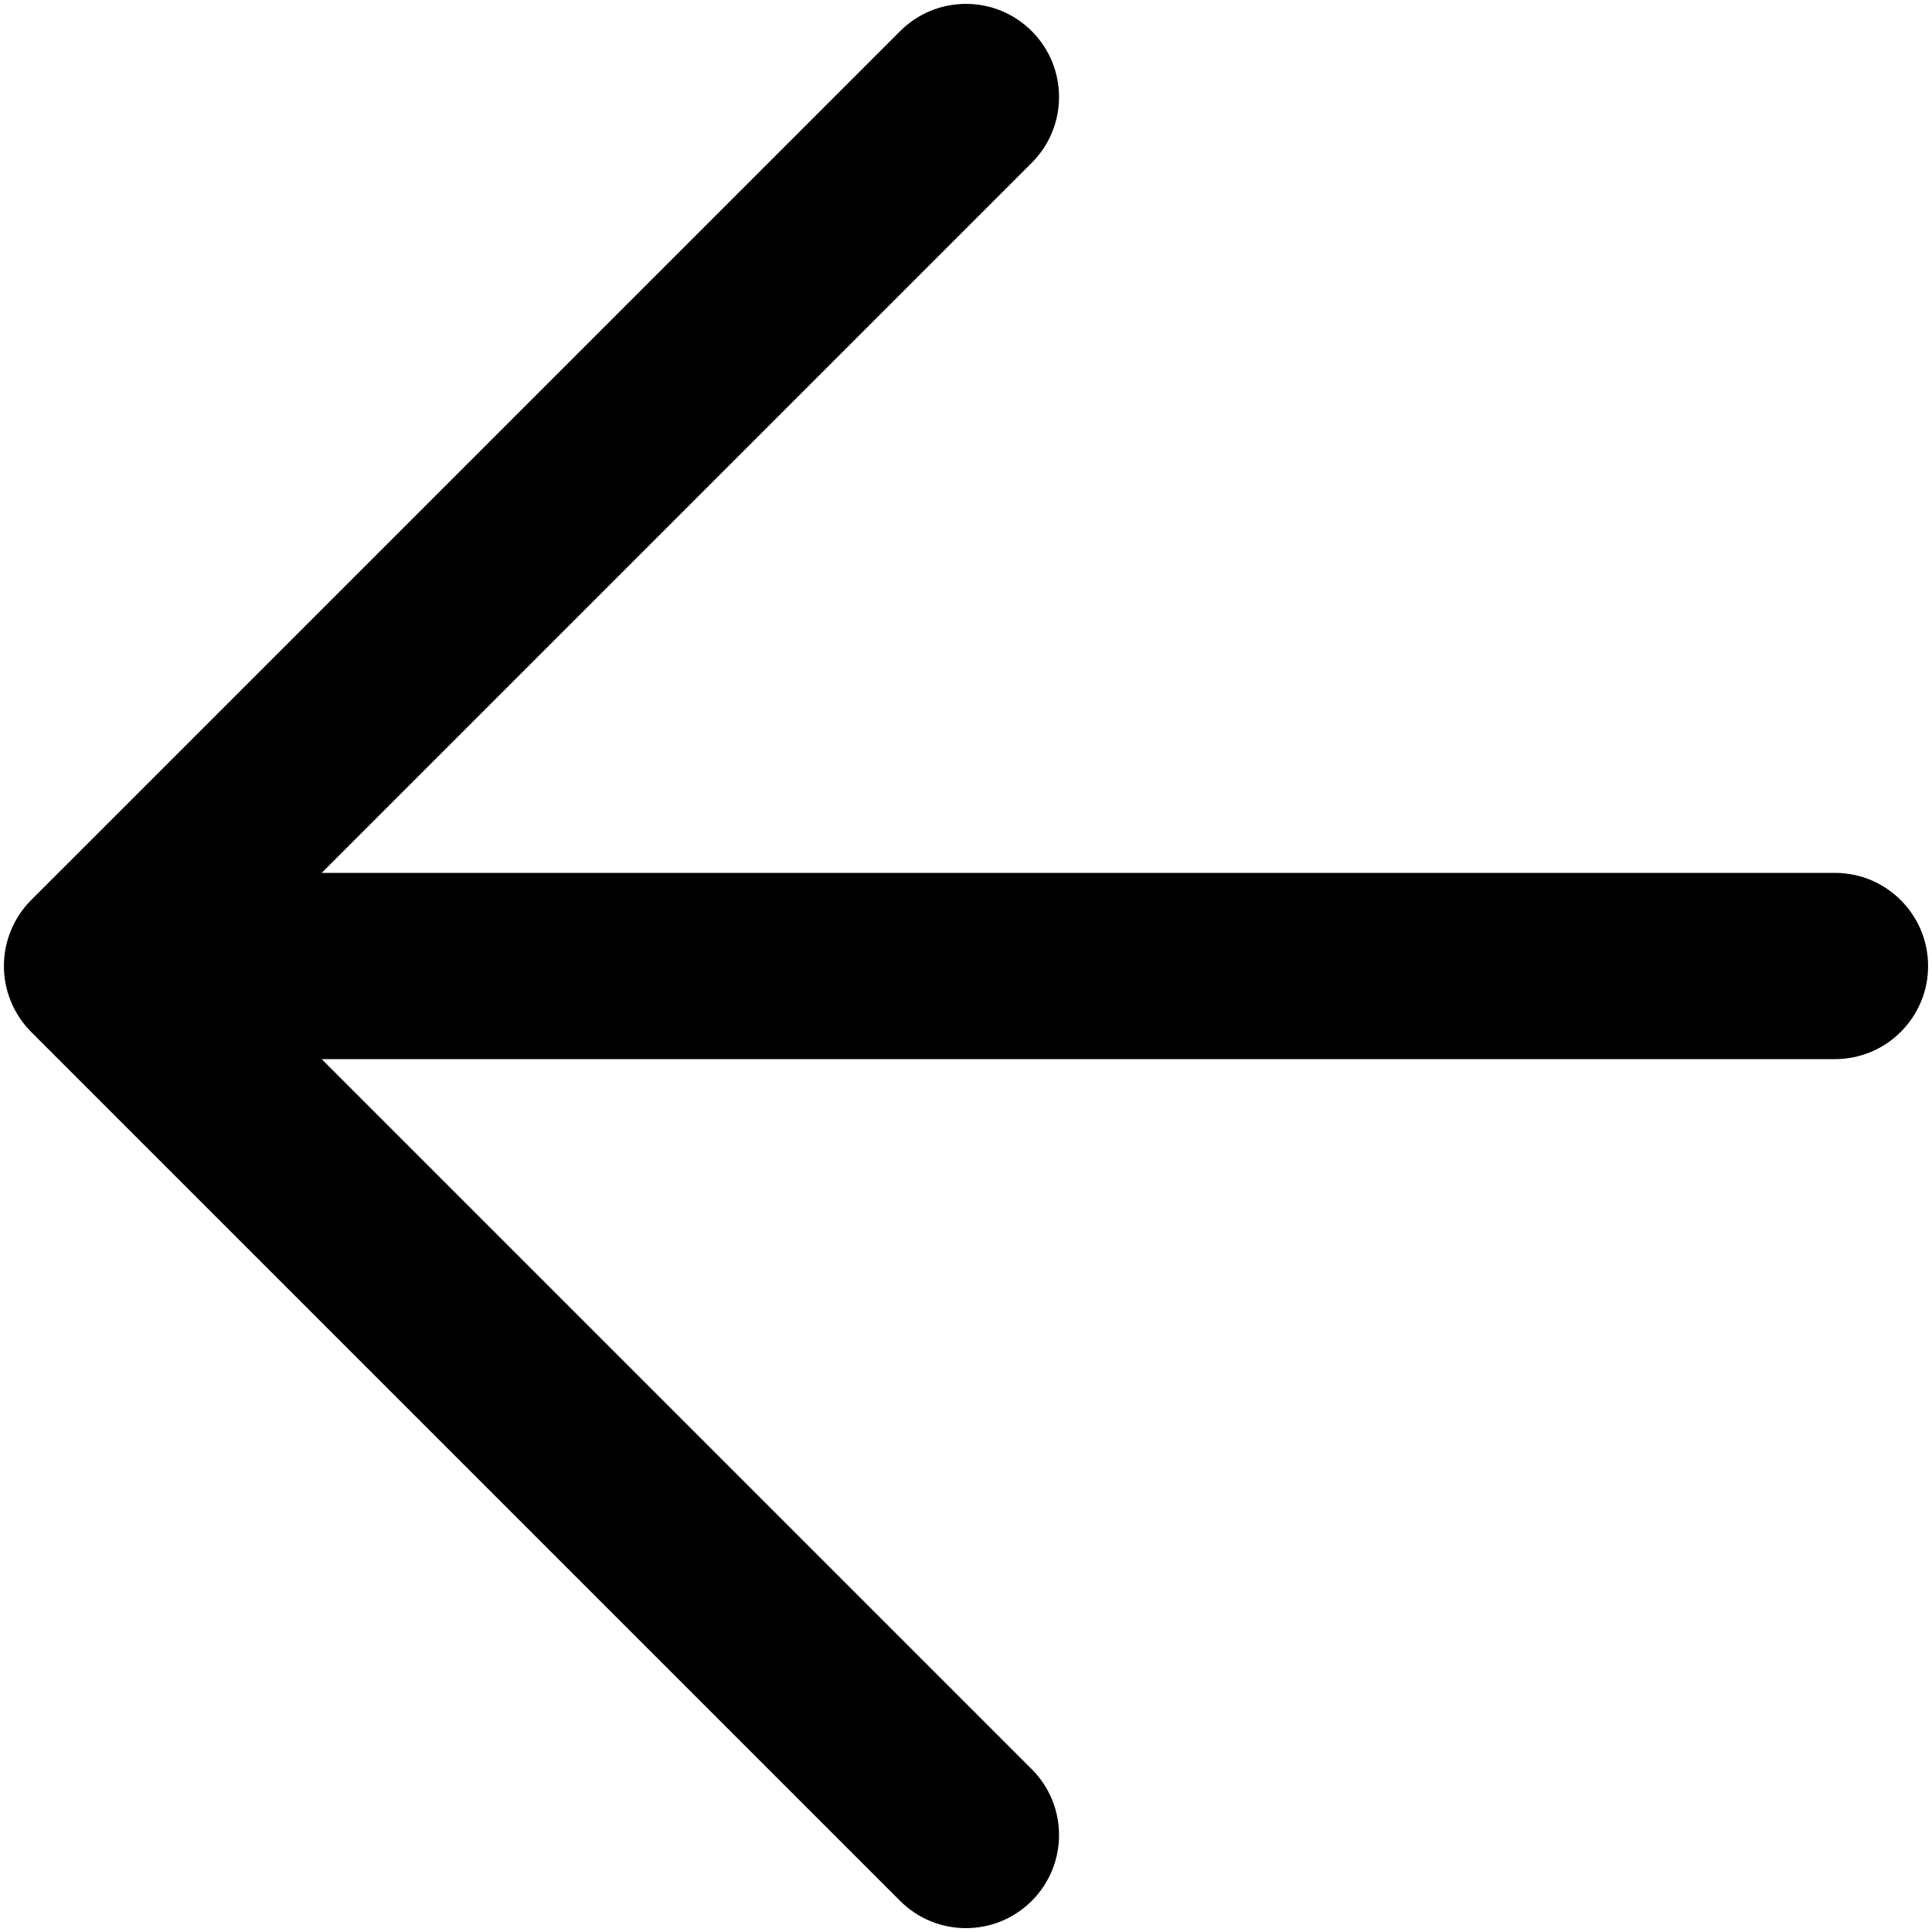
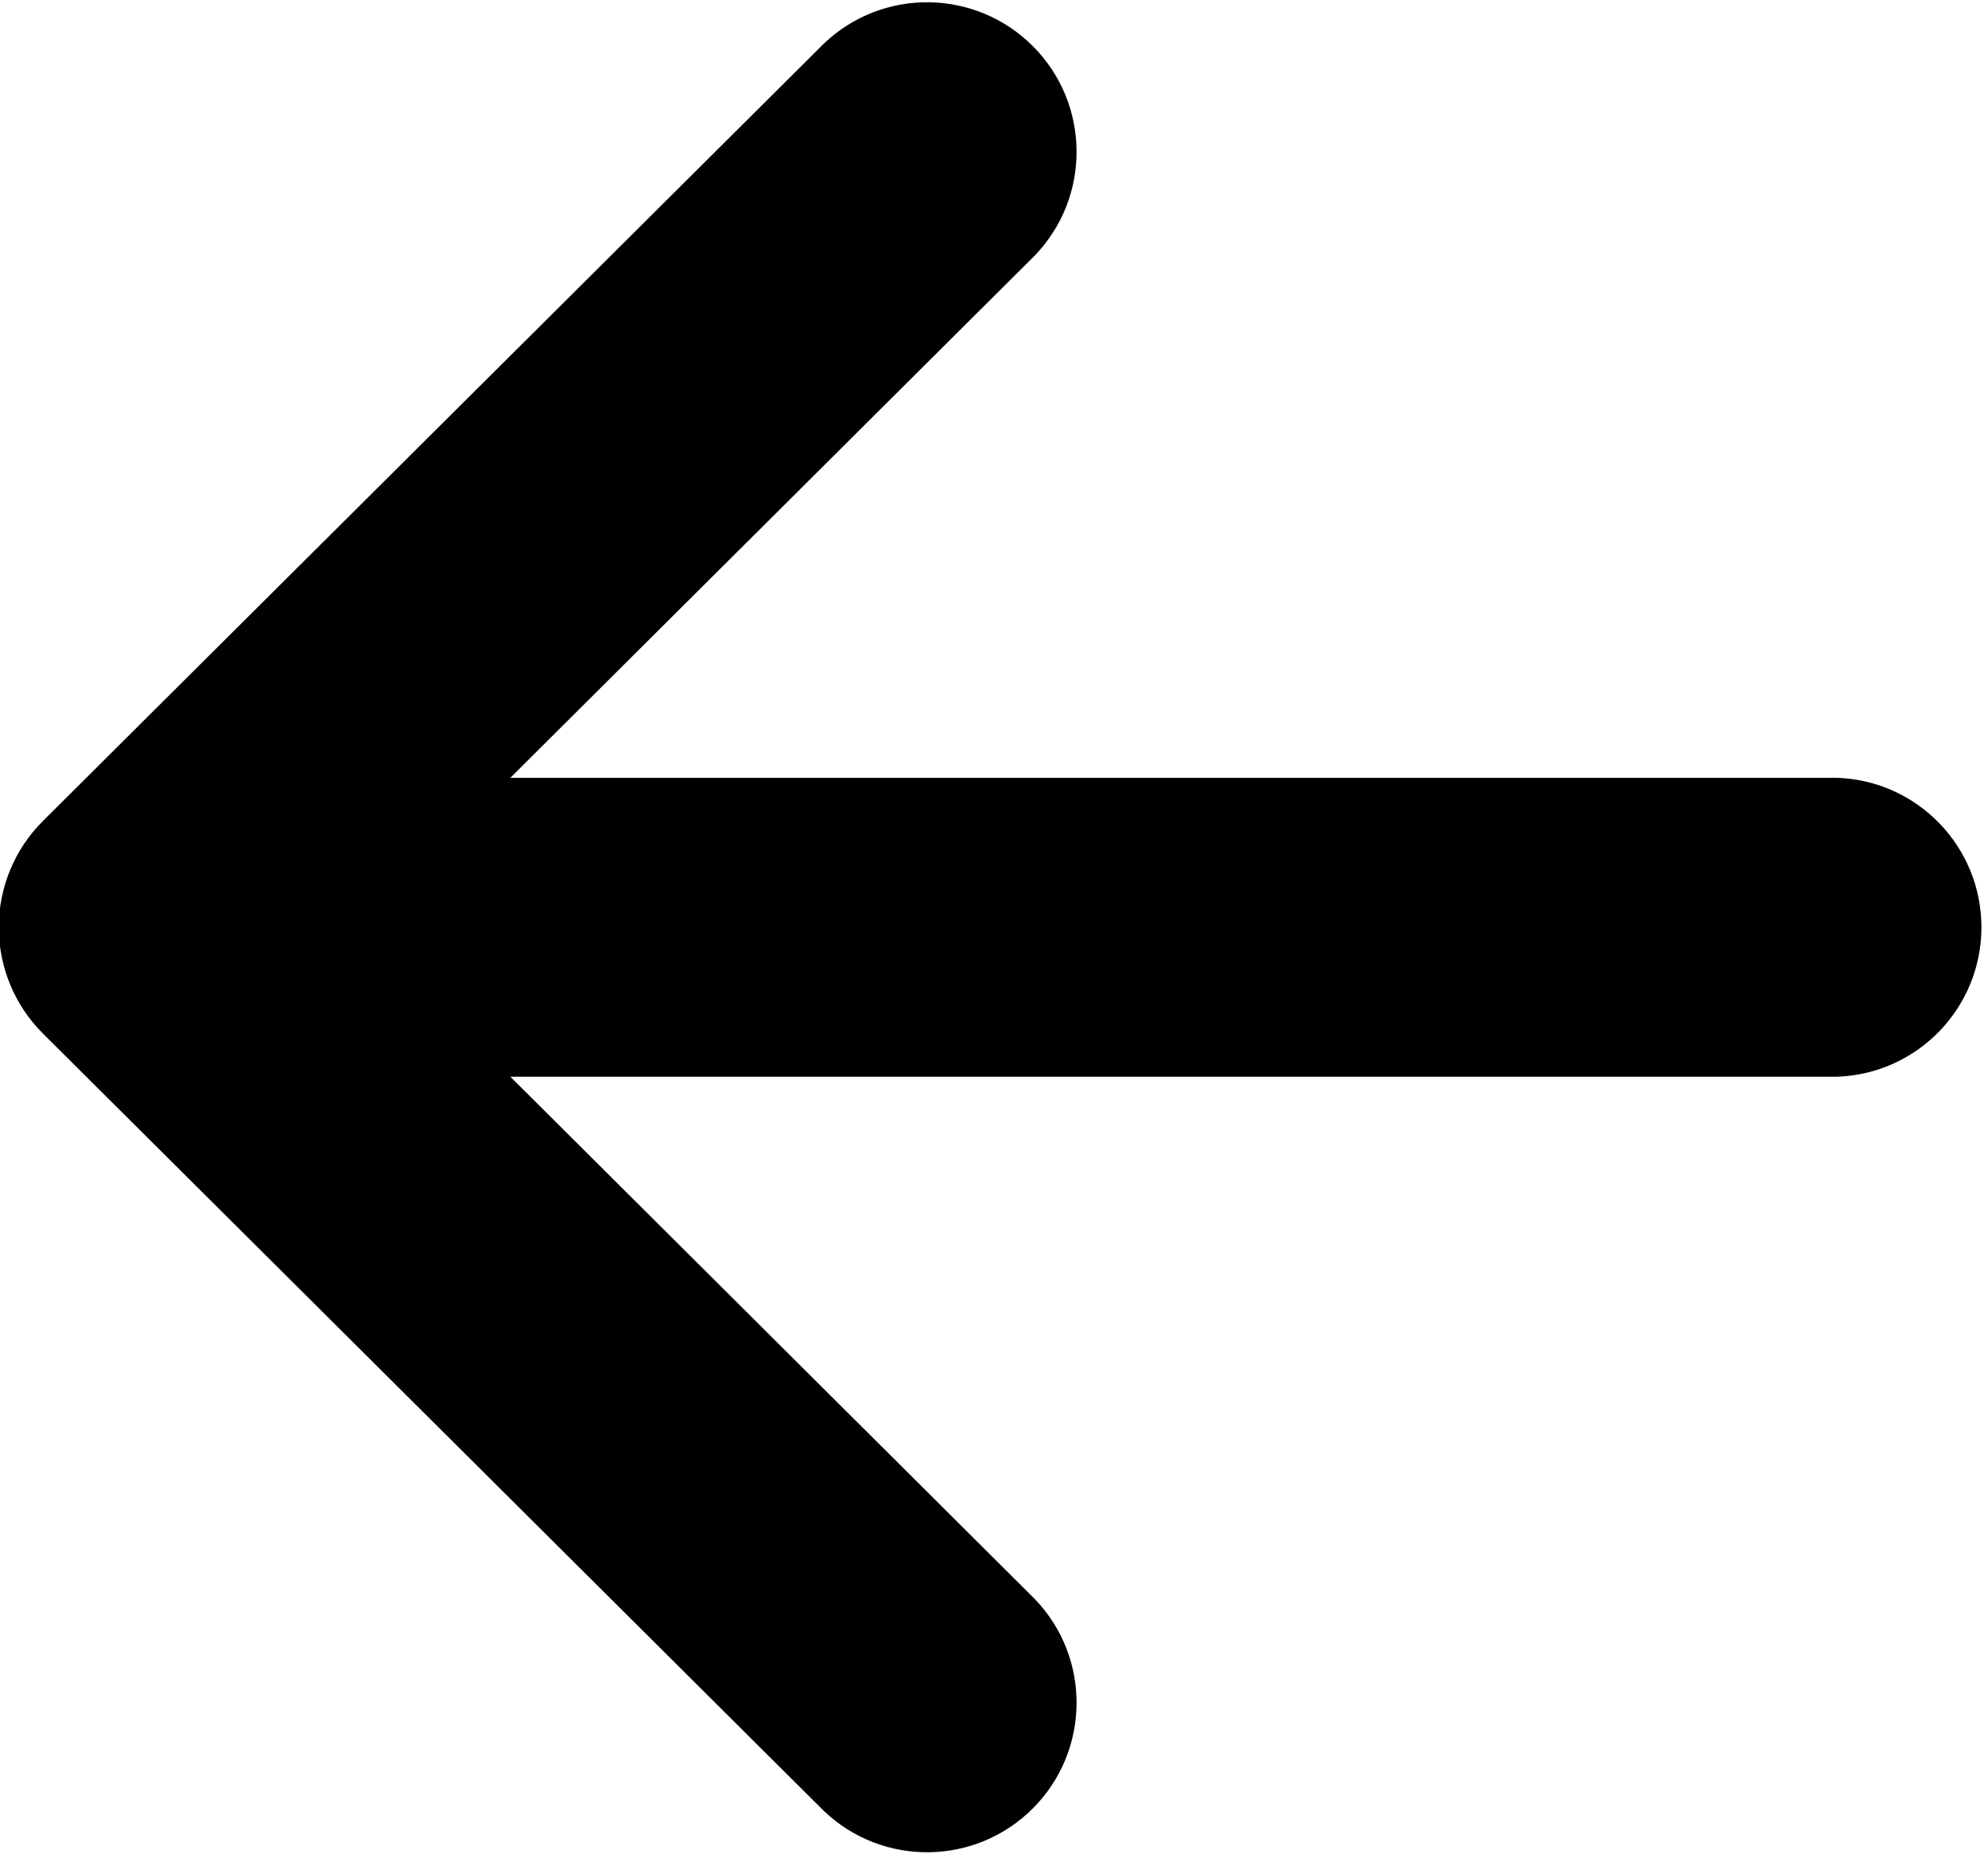
- <svg xmlns="http://www.w3.org/2000/svg" version="1.1" x="0px" y="0px" viewBox="0 0 500 500" style="enable-background:new 0 0 500 500;" xml:space="preserve">
-   <path d="M474.89,225.9H83.25L267.02,42.13c9.41-9.41,9.41-24.66,0-34.07s-24.66-9.41-34.07,0L8.04,232.96  c-2.22,2.22-3.98,4.88-5.2,7.83c-2.44,5.89-2.44,12.53,0,18.42c1.22,2.94,2.98,5.61,5.2,7.83l224.9,224.9  c4.71,4.71,10.86,7.06,17.04,7.06c6.18,0,12.33-2.35,17.04-7.06c9.41-9.41,9.41-24.66,0-34.07L83.25,274.1h391.64  c13.3,0,24.1-10.79,24.1-24.1C498.98,236.7,488.19,225.9,474.89,225.9z" />
+ <svg xmlns="http://www.w3.org/2000/svg" viewBox="0 0 9.653 9">
+   <path d="M318.5,421.665h0l3.792-3.774a.726.726,0,0,1,1.024,1.029l-2.546,2.535h6.444a.726.726,0,0,1,0,1.451h-6.444l2.546,2.535a.726.726,0,0,1-1.024,1.029l-3.792-3.774h0A.728.728,0,0,1,318.5,421.665Z" transform="translate(-318.292 -417.679)" />
</svg>
